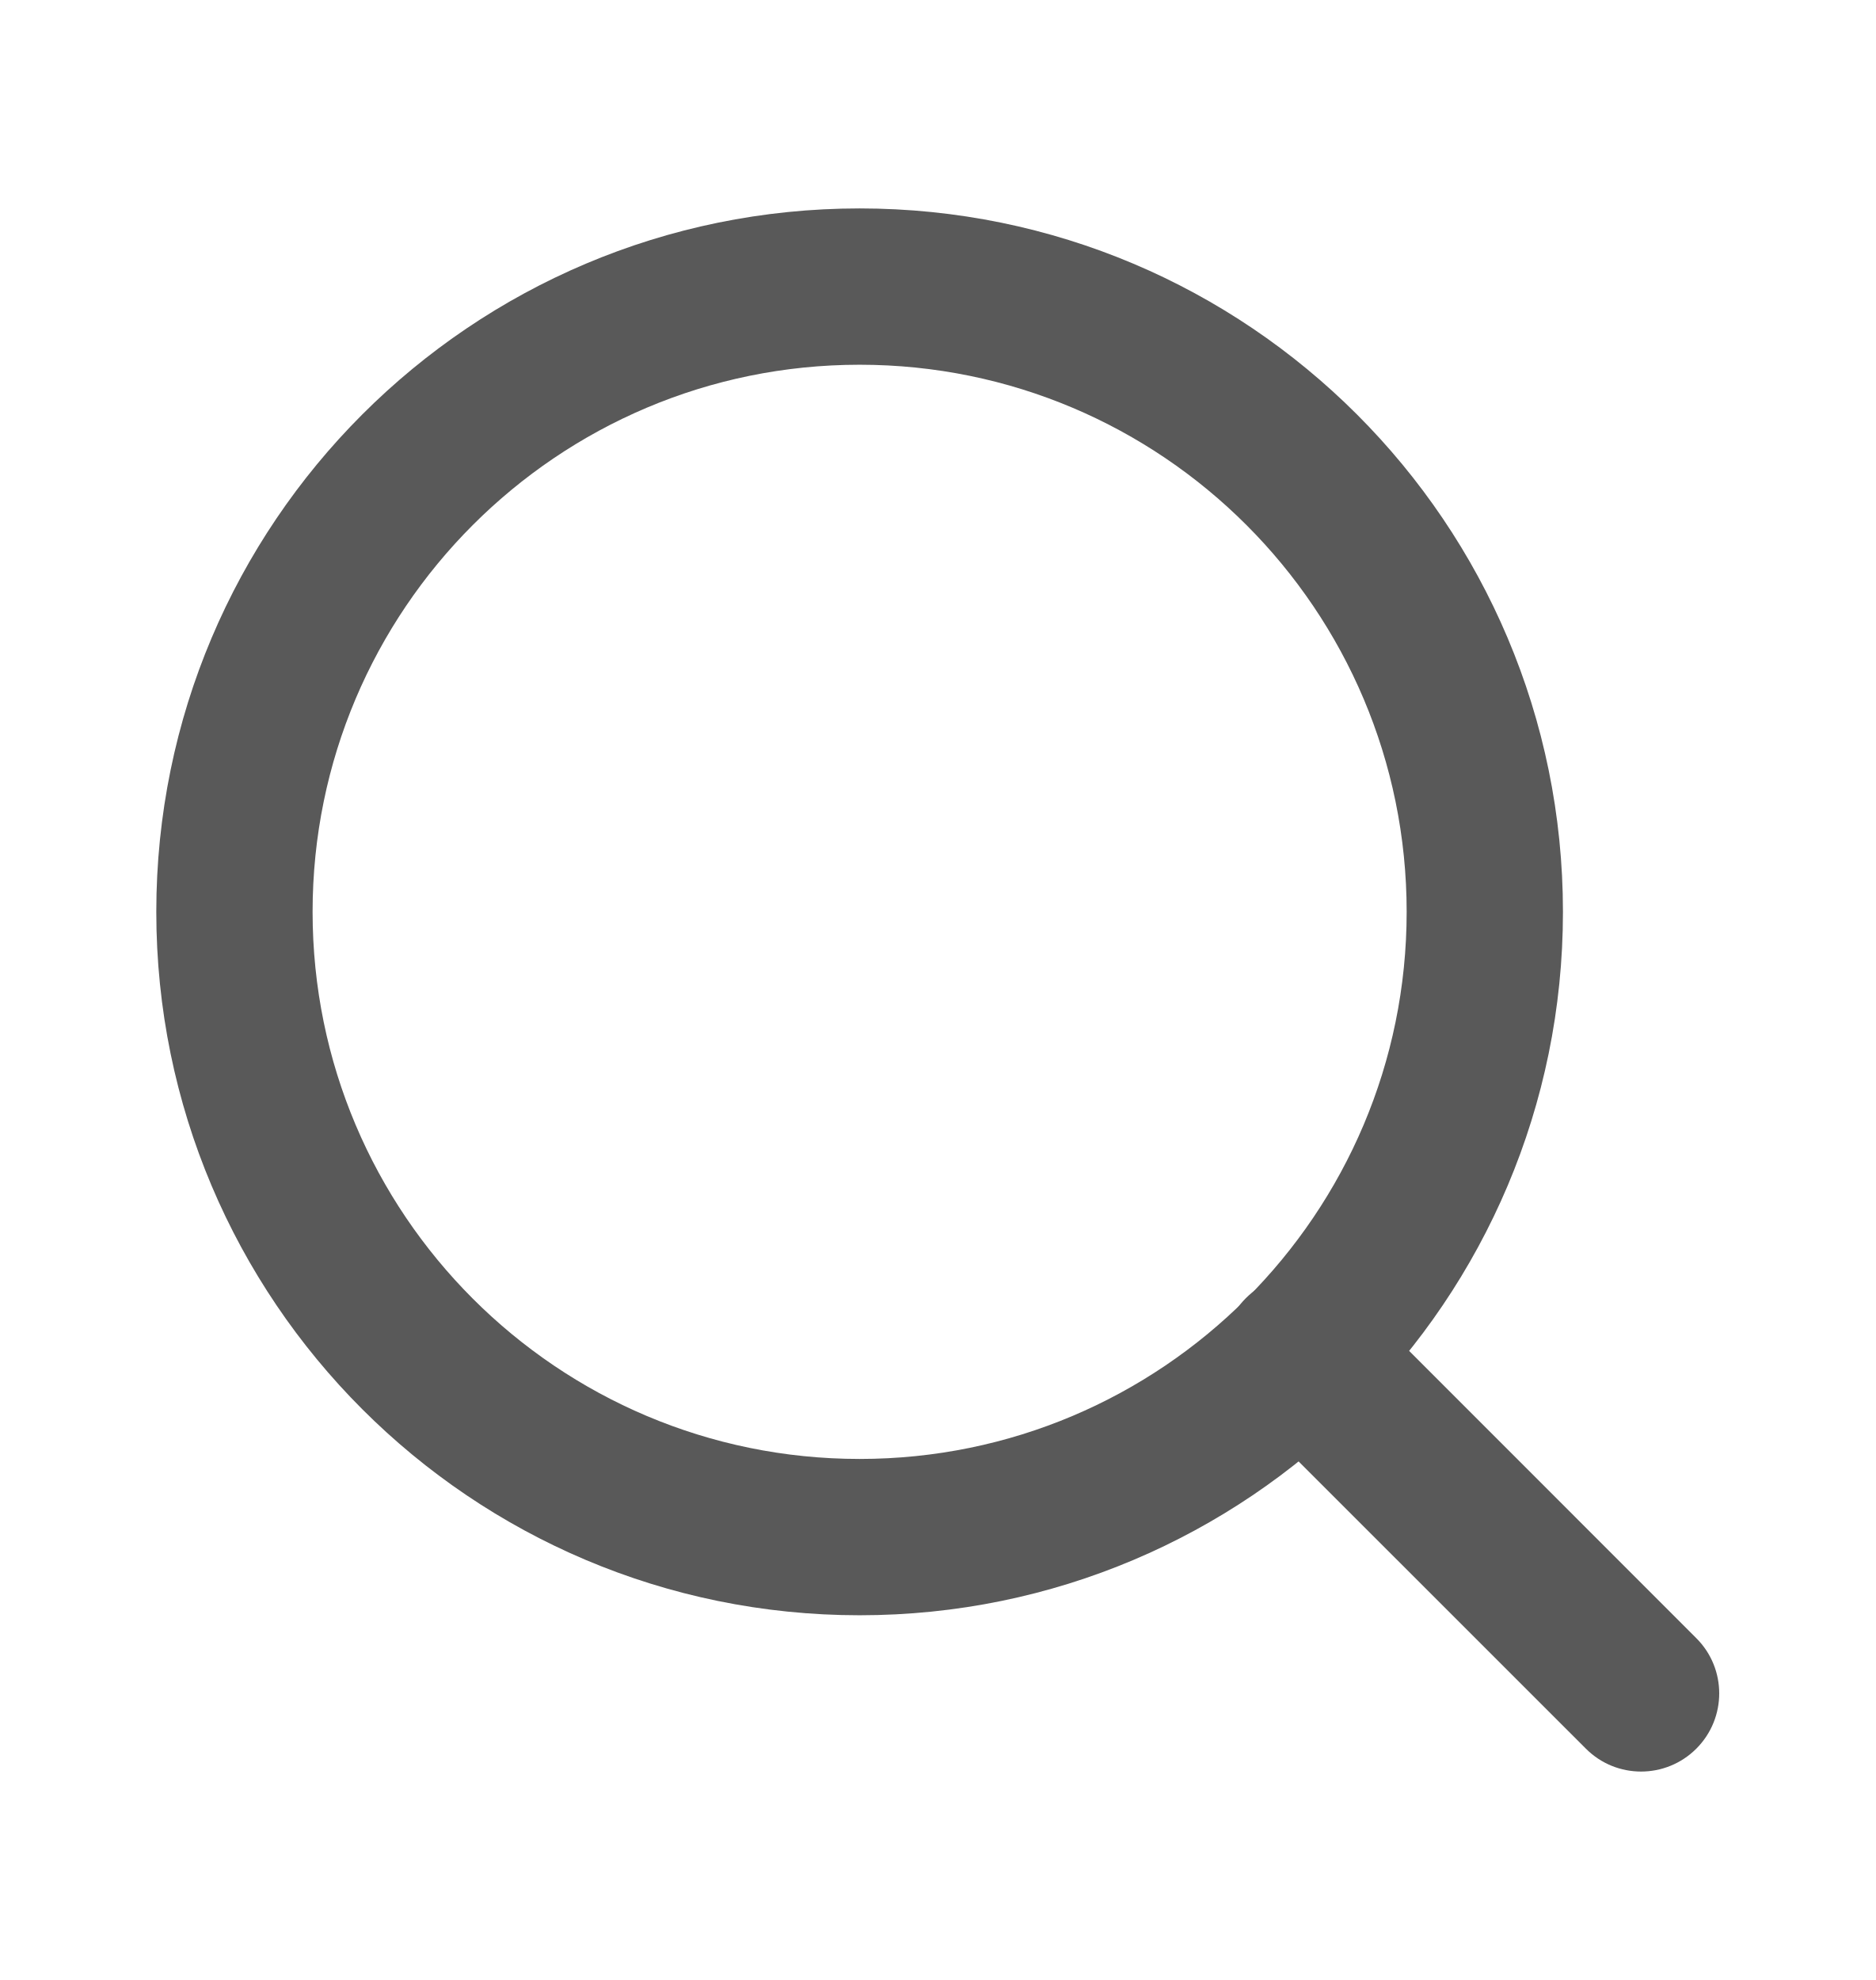
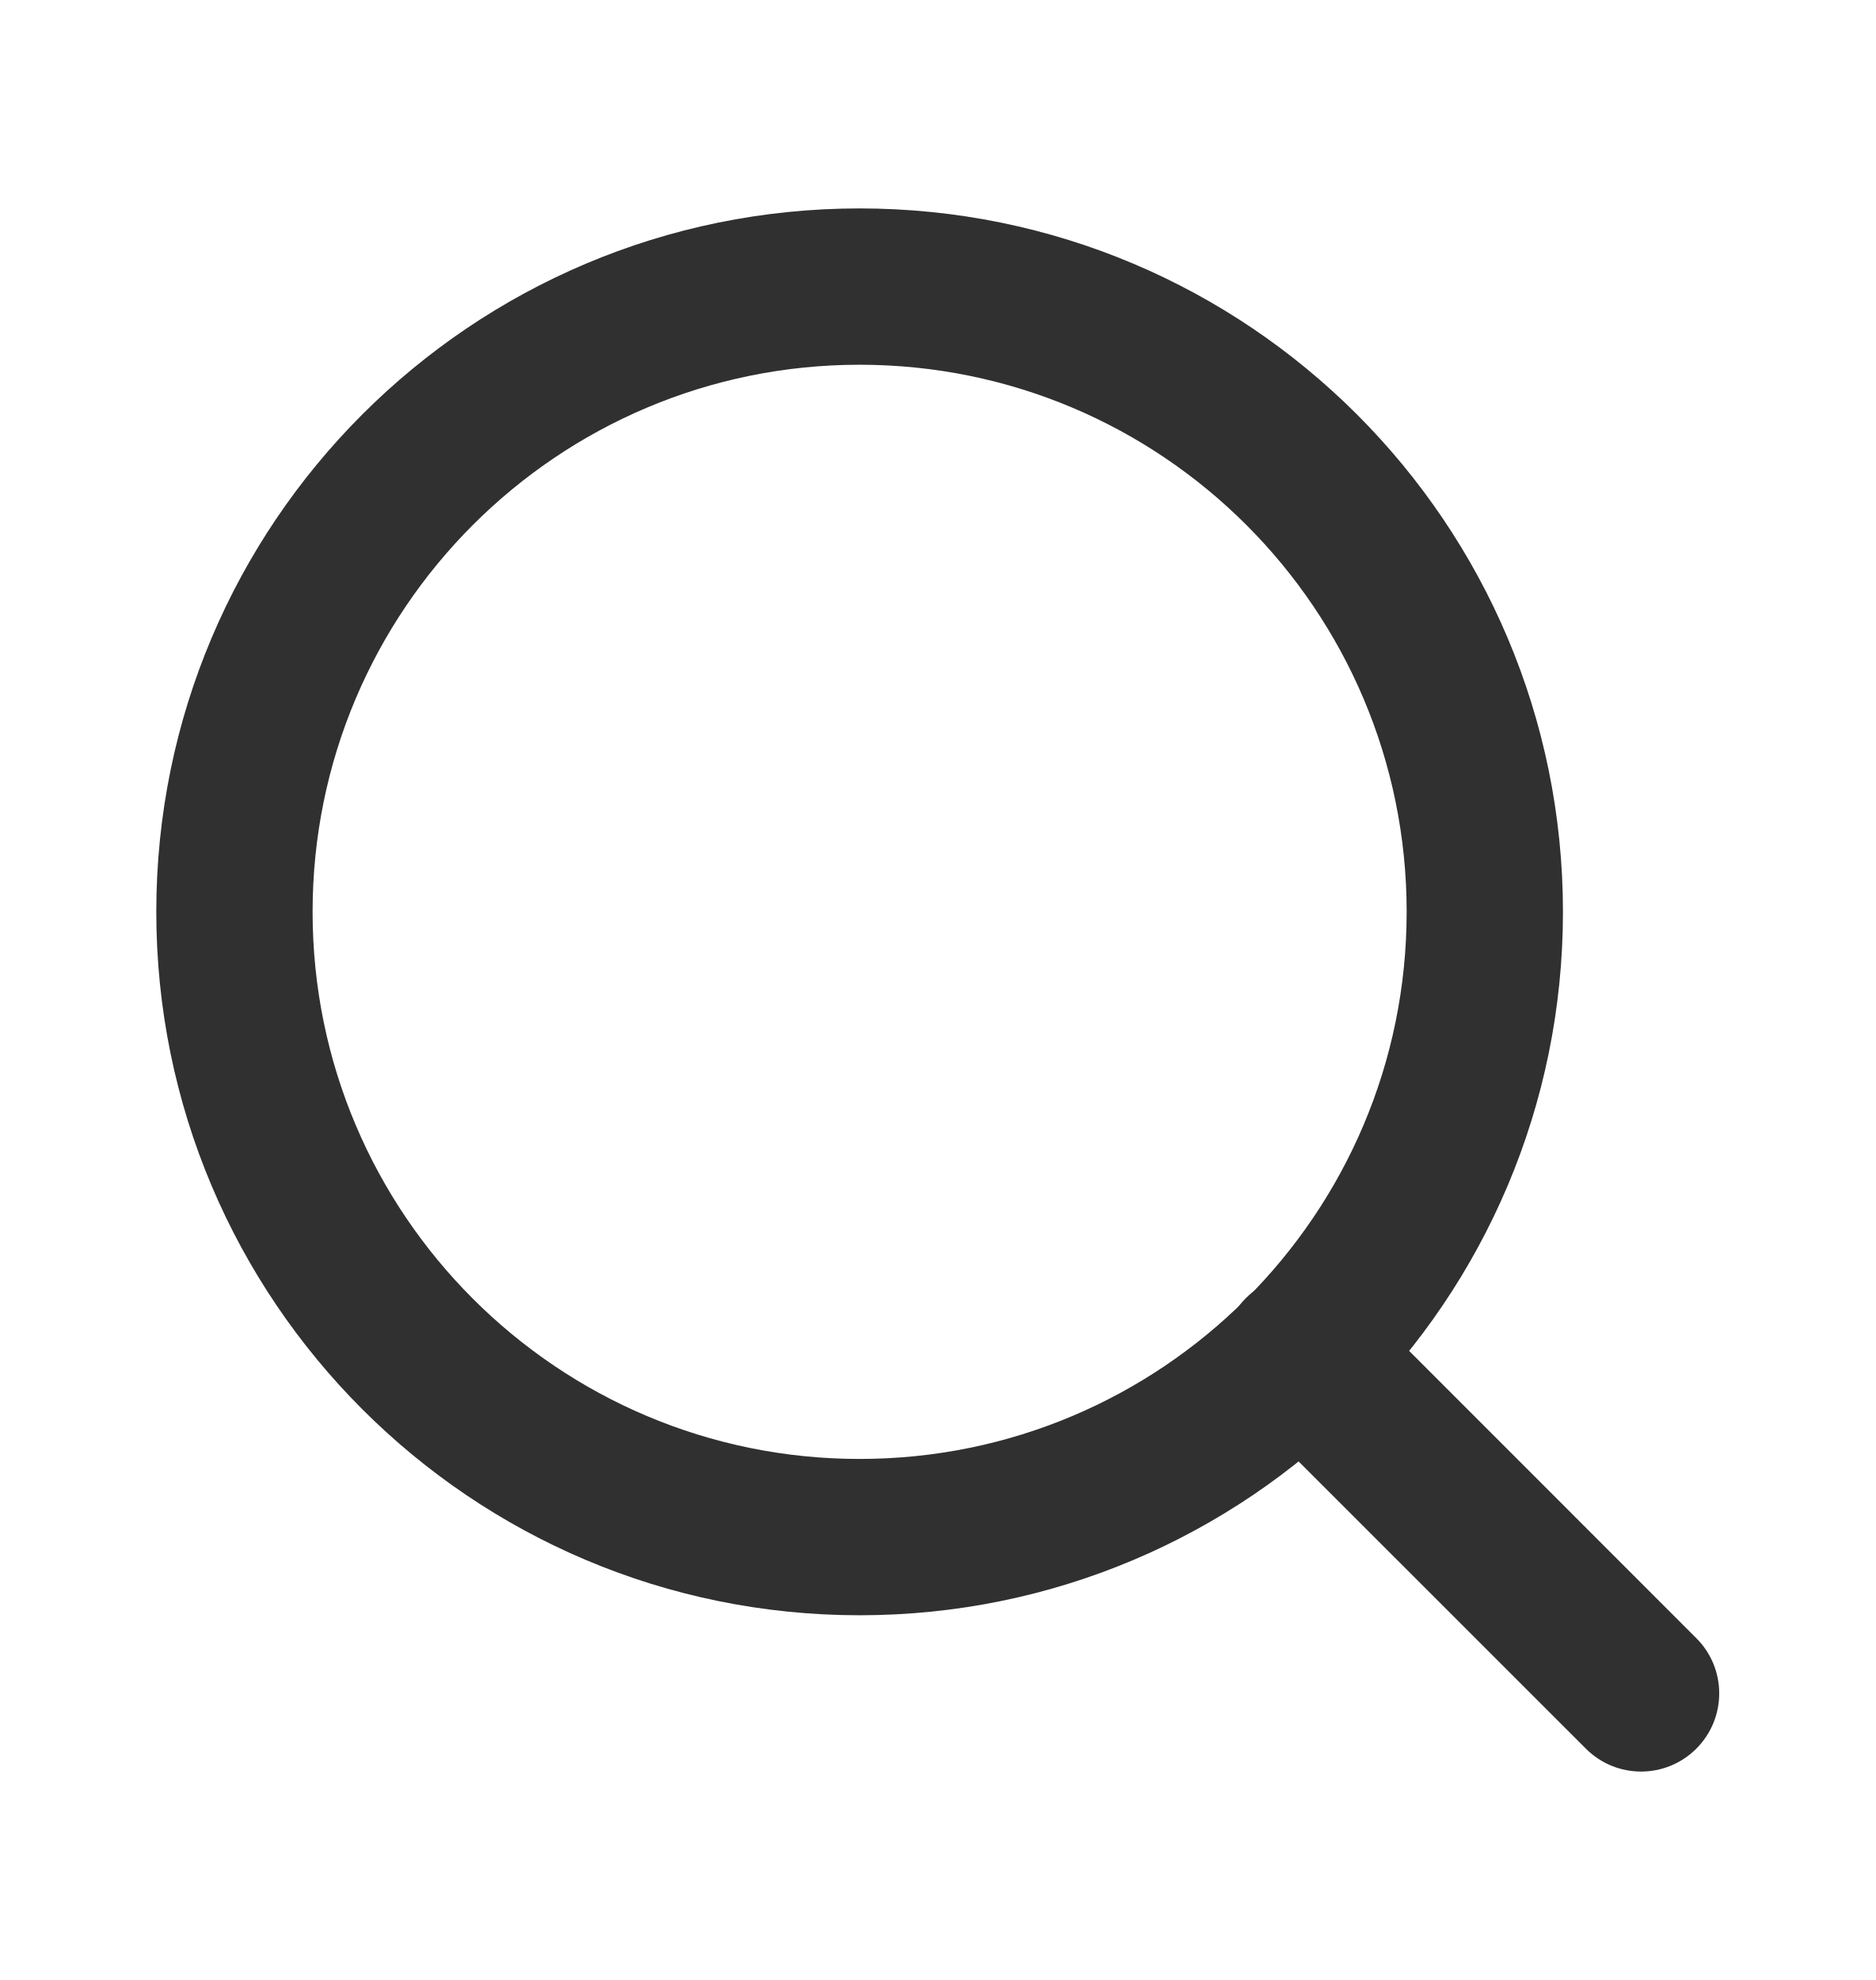
<svg xmlns="http://www.w3.org/2000/svg" width="18" height="19" viewBox="0 0 18 19" fill="none">
-   <g opacity="0.8">
+   <g opacity="1">
    <path fill-rule="evenodd" clip-rule="evenodd" d="M8.25 3.5C5.351 3.5 3 5.851 3 8.75C3 11.649 5.351 14 8.25 14C11.149 14 13.5 11.649 13.5 8.75C13.5 5.851 11.149 3.5 8.25 3.5ZM1.5 8.75C1.5 5.022 4.522 2 8.25 2C11.978 2 15 5.022 15 8.75C15 12.478 11.978 15.5 8.25 15.5C4.522 15.5 1.5 12.478 1.5 8.75Z" fill="#303030" />
    <path fill-rule="evenodd" clip-rule="evenodd" d="M11.957 12.457C12.25 12.164 12.725 12.164 13.018 12.457L16.28 15.72C16.573 16.012 16.573 16.487 16.28 16.78C15.987 17.073 15.512 17.073 15.22 16.78L11.957 13.518C11.664 13.225 11.664 12.75 11.957 12.457Z" fill="#303030" />
  </g>
</svg>
